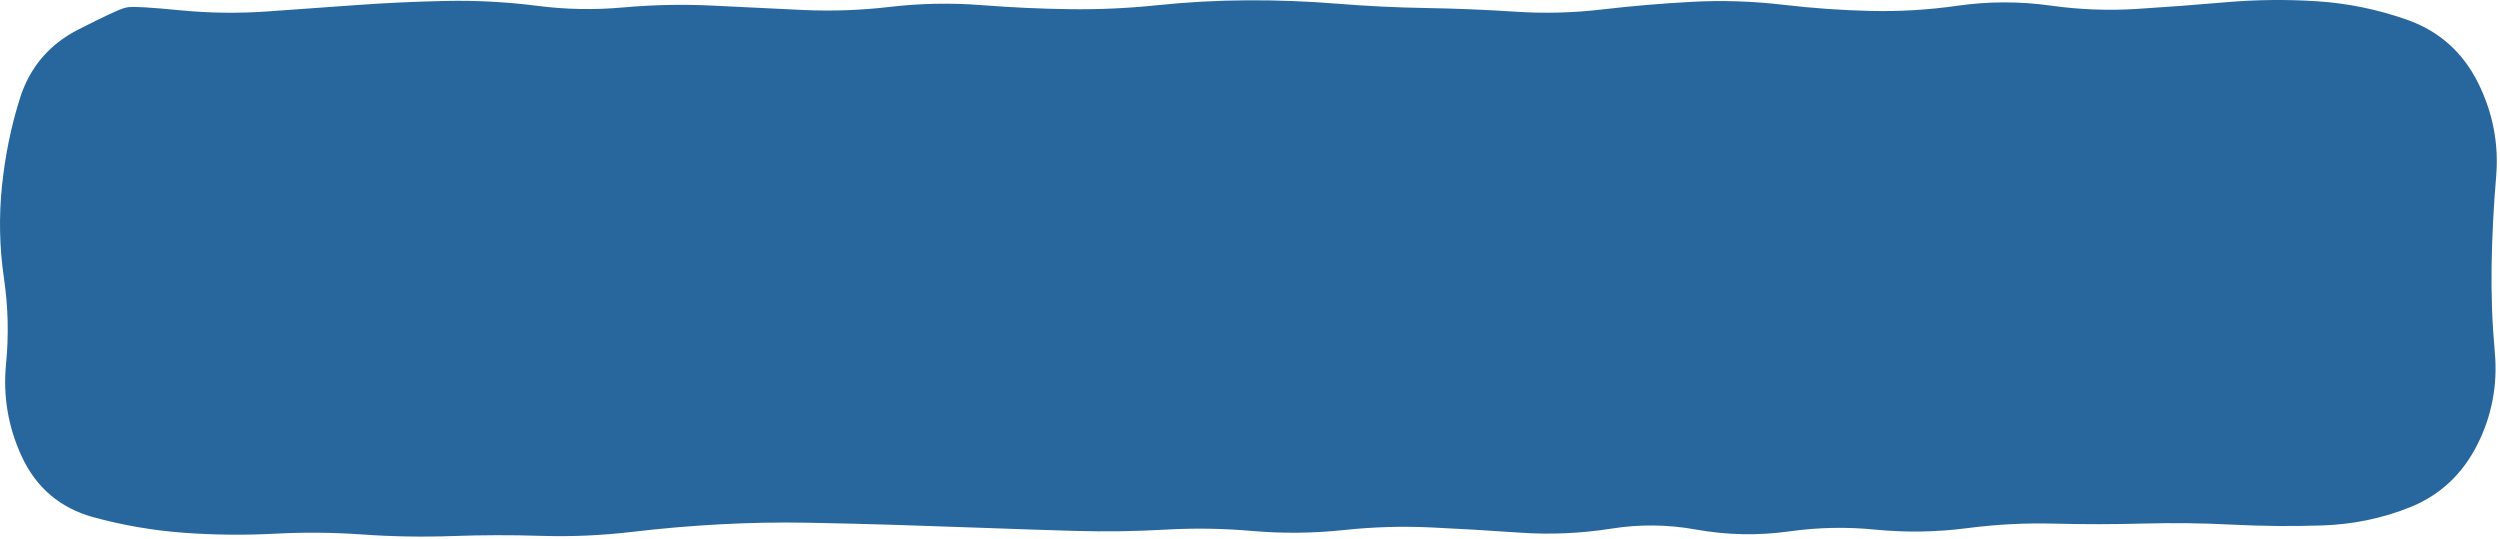
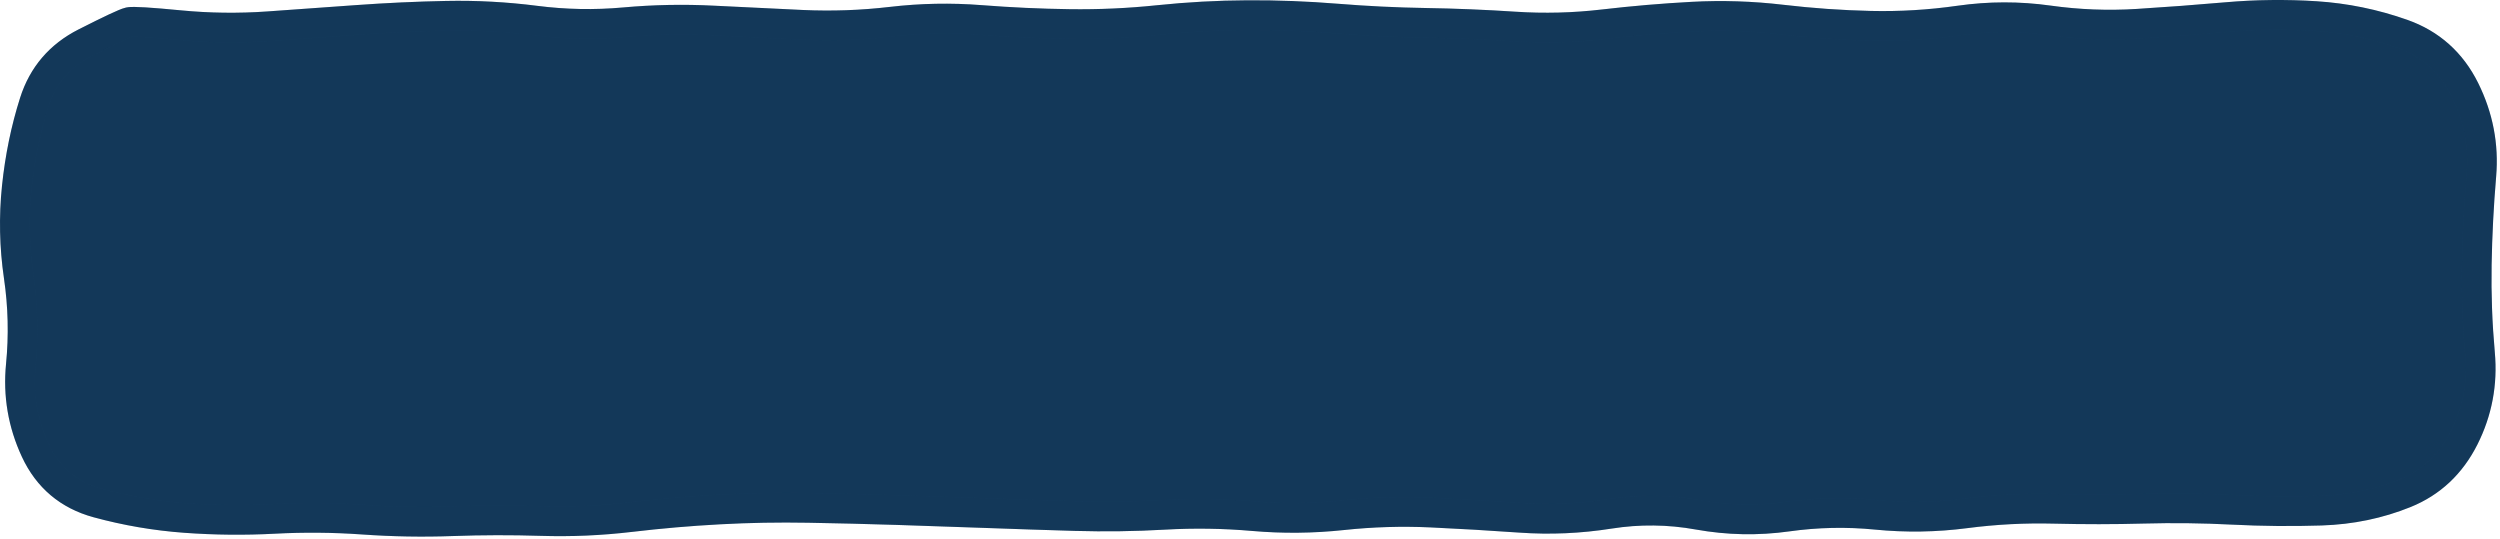
<svg xmlns="http://www.w3.org/2000/svg" width="325" height="70" viewBox="0 0 325 70" fill="none">
-   <path d="M2.105 18.132C2.105 9.611 9.012 2.704 17.533 2.704H306.819C315.34 2.704 322.248 9.611 322.248 18.132V51.418C322.248 59.939 315.34 66.847 306.819 66.847H17.533C9.012 66.847 2.105 59.939 2.105 51.418V18.132Z" fill="#28679E" />
-   <path d="M34.89 3.41L34.754 1.487L34.89 3.41ZM69.605 2.672L69.849 0.759L69.605 2.672ZM150.605 2.599L150.405 0.681L150.605 2.599ZM196.89 3.445L196.764 5.369L196.89 3.445ZM220.033 2.164L219.93 0.238L220.033 2.164ZM254.748 2.655L254.475 0.746L254.748 2.655ZM289.462 2.219L289.629 4.14L289.462 2.219ZM312.312 4.398L312.954 2.58L312.312 4.398ZM322.578 22.794L320.656 22.631L322.578 22.794ZM312.651 64.127L311.928 62.339L312.651 64.127ZM301.776 66.382L301.713 64.455L301.776 66.382ZM290.22 66.273L290.319 64.347L290.22 66.273ZM255.505 66.746L255.257 64.833L255.505 66.746ZM243.934 66.927L243.745 68.847L243.934 66.927ZM232.363 67.167L232.095 65.257L232.363 67.167ZM220.791 66.938L220.45 68.836L220.791 66.938ZM209.22 66.81L209.521 68.715L209.22 66.81ZM197.648 67.315L197.784 65.391L197.648 67.315ZM174.505 66.987L174.711 68.905L174.505 66.987ZM162.934 67.102L162.767 69.023L162.934 67.102ZM139.791 67.089L139.735 69.017L139.791 67.089ZM58.791 67.758L58.722 65.831L58.791 67.758ZM24.077 67.338L24.218 65.415L24.077 67.338ZM11.079 5.547L10.207 3.827L11.079 5.547ZM23.319 3.263L23.134 5.182C27.098 5.565 31.062 5.616 35.027 5.334L34.89 3.41L34.754 1.487C31.004 1.753 27.255 1.705 23.504 1.343L23.319 3.263ZM34.89 3.41L35.027 5.334C38.885 5.06 42.742 4.784 46.6 4.507L46.462 2.583L46.324 0.66C42.467 0.937 38.61 1.213 34.754 1.487L34.89 3.41ZM46.462 2.583L46.6 4.507C50.424 4.232 54.248 4.056 58.072 3.978L58.033 2.05L57.994 0.122C54.104 0.2 50.214 0.38 46.324 0.66L46.462 2.583ZM58.033 2.05L58.072 3.978C61.834 3.902 65.596 4.104 69.36 4.585L69.605 2.672L69.849 0.759C65.899 0.254 61.947 0.042 57.994 0.122L58.033 2.05ZM69.605 2.672L69.36 4.585C73.355 5.096 77.353 5.171 81.349 4.811L81.176 2.89L81.003 0.969C77.285 1.305 73.568 1.235 69.849 0.759L69.605 2.672ZM81.176 2.89L81.349 4.811C85.116 4.471 88.882 4.398 92.649 4.592L92.748 2.666L92.847 0.74C88.898 0.537 84.95 0.613 81.003 0.969L81.176 2.89ZM92.748 2.666L92.649 4.592C96.51 4.79 100.371 4.977 104.231 5.152L104.319 3.226L104.407 1.299C100.553 1.124 96.7 0.937 92.847 0.74L92.748 2.666ZM104.319 3.226L104.231 5.152C108.193 5.332 112.154 5.191 116.114 4.729L115.89 2.813L115.667 0.898C111.912 1.336 108.159 1.47 104.407 1.299L104.319 3.226ZM115.89 2.813L116.114 4.729C119.847 4.293 123.579 4.221 127.311 4.513L127.462 2.591L127.612 0.668C123.63 0.356 119.648 0.433 115.667 0.898L115.89 2.813ZM127.462 2.591L127.311 4.513C131.21 4.818 135.108 4.998 139.007 5.051L139.033 3.123L139.06 1.194C135.244 1.142 131.428 0.967 127.612 0.668L127.462 2.591ZM139.033 3.123L139.007 5.051C142.94 5.105 146.873 4.927 150.804 4.517L150.605 2.599L150.405 0.681C146.622 1.075 142.841 1.246 139.06 1.194L139.033 3.123ZM150.605 2.599L150.804 4.517C154.599 4.122 158.393 3.915 162.186 3.896L162.176 1.968L162.166 0.039C158.245 0.059 154.325 0.273 150.405 0.681L150.605 2.599ZM162.176 1.968L162.186 3.896C165.988 3.877 169.79 4.021 173.592 4.33L173.748 2.407L173.903 0.485C169.991 0.168 166.079 0.019 162.166 0.039L162.176 1.968ZM173.748 2.407L173.592 4.33C177.49 4.645 181.389 4.835 185.288 4.898L185.319 2.97L185.35 1.042C181.535 0.98 177.719 0.794 173.903 0.485L173.748 2.407ZM185.319 2.97L185.288 4.898C189.113 4.96 192.938 5.117 196.764 5.369L196.89 3.445L197.017 1.521C193.128 1.264 189.239 1.105 185.35 1.042L185.319 2.97ZM196.89 3.445L196.764 5.369C200.738 5.631 204.713 5.53 208.686 5.065L208.462 3.15L208.238 1.234C204.497 1.672 200.757 1.767 197.017 1.521L196.89 3.445ZM208.462 3.15L208.686 5.065C212.503 4.619 216.32 4.294 220.136 4.09L220.033 2.164L219.93 0.238C216.033 0.447 212.135 0.779 208.238 1.234L208.462 3.15ZM220.033 2.164L220.136 4.09C223.883 3.89 227.63 4.01 231.379 4.452L231.605 2.536L231.83 0.621C227.865 0.154 223.898 0.026 219.93 0.238L220.033 2.164ZM231.605 2.536L231.379 4.452C235.296 4.913 239.214 5.189 243.132 5.278L243.176 3.35L243.22 1.422C239.424 1.335 235.628 1.068 231.83 0.621L231.605 2.536ZM243.176 3.35L243.132 5.278C247.096 5.369 251.059 5.131 255.021 4.564L254.748 2.655L254.475 0.746C250.721 1.283 246.97 1.508 243.22 1.422L243.176 3.35ZM254.748 2.655L255.021 4.564C258.699 4.038 262.374 4.033 266.051 4.548L266.319 2.638L266.587 0.728C262.55 0.163 258.511 0.169 254.475 0.746L254.748 2.655ZM266.319 2.638L266.051 4.548C270.036 5.106 274.023 5.261 278.011 5.011L277.89 3.086L277.77 1.161C274.043 1.395 270.316 1.251 266.587 0.728L266.319 2.638ZM277.89 3.086L278.011 5.011C281.884 4.768 285.757 4.478 289.629 4.14L289.462 2.219L289.294 0.298C285.453 0.633 281.611 0.921 277.77 1.161L277.89 3.086ZM289.462 2.219L289.629 4.14C293.39 3.812 297.15 3.769 300.91 4.011L301.033 2.086L301.157 0.161C297.203 -0.093 293.248 -0.047 289.294 0.298L289.462 2.219ZM301.033 2.086L300.91 4.011C304.589 4.247 308.174 4.982 311.669 6.217L312.312 4.398L312.954 2.58C309.126 1.227 305.192 0.42 301.157 0.161L301.033 2.086ZM312.312 4.398L311.669 6.217C314.848 7.34 317.173 9.409 318.711 12.514L320.439 11.659L322.167 10.803C320.193 6.816 317.1 4.045 312.954 2.58L312.312 4.398ZM320.439 11.659L318.711 12.514C320.313 15.751 320.956 19.111 320.656 22.631L322.578 22.794L324.499 22.958C324.86 18.723 324.077 14.659 322.167 10.803L320.439 11.659ZM322.578 22.794L320.656 22.631C320.322 26.551 320.121 30.462 320.054 34.363L321.982 34.396L323.91 34.429C323.977 30.616 324.173 26.792 324.499 22.958L322.578 22.794ZM321.982 34.396L320.054 34.363C319.986 38.289 320.13 42.218 320.485 46.149L322.406 45.975L324.326 45.802C323.983 42.008 323.845 38.217 323.91 34.429L321.982 34.396ZM322.406 45.975L320.485 46.149C320.802 49.657 320.181 52.943 318.62 56.048L320.343 56.914L322.066 57.781C323.953 54.025 324.707 50.019 324.326 45.802L322.406 45.975ZM320.343 56.914L318.62 56.048C317.095 59.081 314.876 61.146 311.928 62.339L312.651 64.127L313.375 65.915C317.234 64.352 320.142 61.608 322.066 57.781L320.343 56.914ZM312.651 64.127L311.928 62.339C308.745 63.628 305.344 64.336 301.713 64.455L301.776 66.382L301.839 68.31C305.901 68.177 309.751 67.382 313.375 65.915L312.651 64.127ZM301.776 66.382L301.713 64.455C297.92 64.579 294.122 64.543 290.319 64.347L290.22 66.273L290.121 68.199C294.031 68.4 297.938 68.437 301.839 68.31L301.776 66.382ZM290.22 66.273L290.319 64.347C286.411 64.145 282.503 64.098 278.595 64.206L278.648 66.133L278.701 68.061C282.508 67.957 286.314 68.003 290.121 68.199L290.22 66.273ZM278.648 66.133L278.595 64.206C274.773 64.311 270.95 64.314 267.127 64.215L267.077 66.143L267.027 68.071C270.918 68.171 274.81 68.168 278.701 68.061L278.648 66.133ZM267.077 66.143L267.127 64.215C263.169 64.112 259.212 64.319 255.257 64.833L255.505 66.746L255.754 68.658C259.513 68.169 263.271 67.974 267.027 68.071L267.077 66.143ZM255.505 66.746L255.257 64.833C251.544 65.316 247.834 65.374 244.124 65.008L243.934 66.927L243.745 68.847C247.748 69.242 251.752 69.179 255.754 68.658L255.505 66.746ZM243.934 66.927L244.124 65.008C240.113 64.612 236.103 64.696 232.095 65.257L232.363 67.167L232.63 69.077C236.337 68.558 240.04 68.481 243.745 68.847L243.934 66.927ZM232.363 67.167L232.095 65.257C228.441 65.77 224.79 65.697 221.133 65.04L220.791 66.938L220.45 68.836C224.507 69.566 228.57 69.647 232.63 69.077L232.363 67.167ZM220.791 66.938L221.133 65.04C217.064 64.308 212.99 64.263 208.919 64.905L209.22 66.81L209.521 68.715C213.164 68.14 216.804 68.18 220.45 68.836L220.791 66.938ZM209.22 66.81L208.919 64.905C205.205 65.492 201.494 65.654 197.784 65.391L197.648 67.315L197.512 69.239C201.517 69.522 205.52 69.347 209.521 68.715L209.22 66.81ZM197.648 67.315L197.784 65.391C193.912 65.118 190.039 64.891 186.166 64.711L186.077 66.637L185.987 68.564C189.829 68.742 193.671 68.968 197.512 69.239L197.648 67.315ZM186.077 66.637L186.166 64.711C182.211 64.527 178.255 64.647 174.3 65.069L174.505 66.987L174.711 68.905C178.47 68.503 182.229 68.389 185.987 68.564L186.077 66.637ZM174.505 66.987L174.3 65.069C170.567 65.469 166.834 65.506 163.101 65.18L162.934 67.102L162.767 69.023C166.748 69.37 170.73 69.33 174.711 68.905L174.505 66.987ZM162.934 67.102L163.101 65.18C159.152 64.836 155.203 64.777 151.253 65.002L151.363 66.927L151.472 68.853C155.237 68.638 159.002 68.695 162.767 69.023L162.934 67.102ZM151.363 66.927L151.253 65.002C147.451 65.219 143.649 65.272 139.847 65.161L139.791 67.089L139.735 69.017C143.648 69.131 147.56 69.076 151.472 68.853L151.363 66.927ZM139.791 67.089L139.847 65.161C135.995 65.049 132.143 64.922 128.291 64.781L128.22 66.708L128.149 68.635C132.011 68.777 135.873 68.904 139.735 69.017L139.791 67.089ZM128.22 66.708L128.291 64.781C124.43 64.639 120.57 64.507 116.709 64.385L116.648 66.313L116.587 68.24C120.441 68.362 124.295 68.494 128.149 68.635L128.22 66.708ZM116.648 66.313L116.709 64.385C112.843 64.263 108.977 64.167 105.111 64.098L105.077 66.026L105.042 67.955C108.891 68.024 112.739 68.119 116.587 68.24L116.648 66.313ZM105.077 66.026L105.111 64.098C101.208 64.028 97.305 64.099 93.402 64.309L93.505 66.235L93.609 68.161C97.421 67.955 101.231 67.886 105.042 67.955L105.077 66.026ZM93.505 66.235L93.402 64.309C89.503 64.519 85.605 64.855 81.708 65.316L81.934 67.231L82.16 69.146C85.977 68.695 89.793 68.366 93.609 68.161L93.505 66.235ZM81.934 67.231L81.708 65.316C77.945 65.76 74.184 65.923 70.424 65.805L70.363 67.732L70.302 69.66C74.255 69.785 78.209 69.613 82.16 69.146L81.934 67.231ZM70.363 67.732L70.424 65.805C66.523 65.681 62.622 65.69 58.722 65.831L58.791 67.758L58.861 69.686C62.674 69.548 66.488 69.539 70.302 69.66L70.363 67.732ZM58.791 67.758L58.722 65.831C54.933 65.968 51.145 65.902 47.356 65.634L47.22 67.557L47.084 69.481C51.009 69.759 54.935 69.827 58.861 69.686L58.791 67.758ZM47.22 67.557L47.356 65.634C43.42 65.355 39.483 65.32 35.546 65.529L35.648 67.454L35.75 69.38C39.528 69.18 43.306 69.214 47.084 69.481L47.22 67.557ZM35.648 67.454L35.546 65.529C31.77 65.729 27.994 65.691 24.218 65.415L24.077 67.338L23.936 69.262C27.874 69.549 31.812 69.589 35.75 69.38L35.648 67.454ZM24.077 67.338L24.218 65.415C20.485 65.142 16.805 64.511 13.175 63.522L12.668 65.382L12.161 67.243C16.029 68.297 19.955 68.971 23.936 69.262L24.077 67.338ZM12.668 65.382L13.175 63.522C9.974 62.649 7.736 60.759 6.34 57.75L4.59 58.562L2.841 59.374C4.716 63.414 7.863 66.071 12.161 67.243L12.668 65.382ZM4.59 58.562L6.34 57.75C4.848 54.537 4.279 51.191 4.624 47.675L2.705 47.486L0.786 47.298C0.373 51.5 1.06 55.538 2.841 59.374L4.59 58.562ZM2.705 47.486L4.624 47.675C5.019 43.659 4.922 39.643 4.333 35.632L2.425 35.912L0.517 36.192C1.06 39.895 1.15 43.596 0.786 47.298L2.705 47.486ZM2.425 35.912L4.333 35.632C3.79 31.933 3.712 28.237 4.097 24.54L2.179 24.34L0.261 24.141C-0.158 28.158 -0.072 32.177 0.517 36.192L2.425 35.912ZM2.179 24.34L4.097 24.54C4.486 20.806 5.217 17.258 6.285 13.893L4.447 13.309L2.609 12.726C1.457 16.354 0.675 20.16 0.261 24.141L2.179 24.34ZM4.447 13.309L6.285 13.893C7.237 10.895 9.096 8.714 11.95 7.267L11.079 5.547L10.207 3.827C6.441 5.735 3.878 8.729 2.609 12.726L4.447 13.309ZM11.079 5.547L11.95 7.267C13.599 6.431 14.883 5.799 15.808 5.364C16.272 5.146 16.632 4.985 16.896 4.875C17.203 4.746 17.268 4.736 17.201 4.751L16.789 2.867L16.376 0.983C16.061 1.052 15.701 1.194 15.409 1.316C15.073 1.456 14.657 1.643 14.169 1.872C13.192 2.331 11.868 2.984 10.207 3.827L11.079 5.547ZM16.789 2.867L17.201 4.751C17.085 4.776 17.109 4.756 17.459 4.759C17.746 4.761 18.148 4.777 18.677 4.809C19.731 4.873 21.213 4.997 23.134 5.182L23.319 3.263L23.504 1.343C21.568 1.156 20.033 1.027 18.91 0.959C18.351 0.925 17.874 0.905 17.493 0.902C17.174 0.899 16.74 0.903 16.376 0.983L16.789 2.867Z" fill="#28679E" />
+   <path d="M2.105 18.132C2.105 9.611 9.012 2.704 17.533 2.704H306.819C315.34 2.704 322.248 9.611 322.248 18.132V51.418C322.248 59.939 315.34 66.847 306.819 66.847H17.533C9.012 66.847 2.105 59.939 2.105 51.418V18.132Z" fill="#18466F" />
+   <path d="M2.105 18.132C2.105 9.611 9.012 2.704 17.533 2.704H306.819C315.34 2.704 322.248 9.611 322.248 18.132V51.418C322.248 59.939 315.34 66.847 306.819 66.847H17.533C9.012 66.847 2.105 59.939 2.105 51.418V18.132Z" fill="black" fill-opacity="0.2" />
+   <path d="M34.89 3.41L34.754 1.487L34.89 3.41ZM69.605 2.672L69.849 0.759L69.605 2.672ZM150.605 2.599L150.405 0.681L150.605 2.599ZM196.89 3.445L196.764 5.369L196.89 3.445ZM220.033 2.164L219.93 0.238L220.033 2.164ZM254.748 2.655L254.475 0.746L254.748 2.655ZM289.462 2.219L289.629 4.14L289.462 2.219ZM312.312 4.398L312.954 2.58L312.312 4.398ZM322.578 22.794L320.656 22.631L322.578 22.794ZM312.651 64.127L311.928 62.339L312.651 64.127ZM301.776 66.382L301.713 64.455L301.776 66.382ZM290.22 66.273L290.319 64.347L290.22 66.273ZM255.505 66.746L255.257 64.833L255.505 66.746ZM243.934 66.927L243.745 68.847L243.934 66.927ZM232.363 67.167L232.095 65.257L232.363 67.167ZM220.791 66.938L220.45 68.836L220.791 66.938ZM209.22 66.81L209.521 68.715L209.22 66.81ZM197.648 67.315L197.784 65.391L197.648 67.315ZM174.505 66.987L174.711 68.905L174.505 66.987ZM162.934 67.102L162.767 69.023L162.934 67.102ZM139.791 67.089L139.735 69.017L139.791 67.089ZM58.791 67.758L58.722 65.831L58.791 67.758ZM24.077 67.338L24.218 65.415L24.077 67.338ZM11.079 5.547L10.207 3.827L11.079 5.547ZM23.319 3.263L23.134 5.182C27.098 5.565 31.062 5.616 35.027 5.334L34.89 3.41L34.754 1.487C31.004 1.753 27.255 1.705 23.504 1.343L23.319 3.263ZM34.89 3.41L35.027 5.334C38.885 5.06 42.742 4.784 46.6 4.507L46.462 2.583L46.324 0.66C42.467 0.937 38.61 1.213 34.754 1.487L34.89 3.41ZM46.462 2.583L46.6 4.507C50.424 4.232 54.248 4.056 58.072 3.978L58.033 2.05L57.994 0.122C54.104 0.2 50.214 0.38 46.324 0.66L46.462 2.583ZM58.033 2.05L58.072 3.978C61.834 3.902 65.596 4.104 69.36 4.585L69.605 2.672L69.849 0.759C65.899 0.254 61.947 0.042 57.994 0.122L58.033 2.05ZM69.605 2.672L69.36 4.585C73.355 5.096 77.353 5.171 81.349 4.811L81.176 2.89L81.003 0.969C77.285 1.305 73.568 1.235 69.849 0.759L69.605 2.672ZM81.176 2.89L81.349 4.811C85.116 4.471 88.882 4.398 92.649 4.592L92.748 2.666L92.846 0.74C88.898 0.537 84.95 0.613 81.003 0.969L81.176 2.89ZM92.748 2.666L92.649 4.592C96.51 4.79 100.37 4.977 104.231 5.152L104.319 3.226L104.407 1.299C100.553 1.124 96.7 0.937 92.846 0.74L92.748 2.666ZM104.319 3.226L104.231 5.152C108.193 5.332 112.154 5.191 116.114 4.729L115.89 2.813L115.667 0.898C111.912 1.336 108.159 1.47 104.407 1.299L104.319 3.226ZM115.89 2.813L116.114 4.729C119.847 4.293 123.579 4.221 127.311 4.513L127.462 2.591L127.612 0.668C123.63 0.356 119.648 0.433 115.667 0.898L115.89 2.813ZM127.462 2.591L127.311 4.513C131.21 4.818 135.108 4.998 139.007 5.051L139.033 3.123L139.06 1.194C135.244 1.142 131.428 0.967 127.612 0.668L127.462 2.591ZM139.033 3.123L139.007 5.051C142.94 5.105 146.873 4.927 150.804 4.517L150.605 2.599L150.405 0.681C146.622 1.075 142.841 1.246 139.06 1.194L139.033 3.123ZM150.605 2.599L150.804 4.517C154.599 4.122 158.393 3.915 162.186 3.896L162.176 1.968L162.166 0.039C158.245 0.059 154.325 0.273 150.405 0.681L150.605 2.599ZM162.176 1.968L162.186 3.896C165.988 3.877 169.79 4.021 173.592 4.33L173.748 2.407L173.903 0.485C169.991 0.168 166.079 0.019 162.166 0.039L162.176 1.968ZM173.748 2.407L173.592 4.33C177.49 4.645 181.389 4.835 185.288 4.898L185.319 2.97L185.35 1.042C181.535 0.98 177.719 0.794 173.903 0.485L173.748 2.407ZM185.319 2.97L185.288 4.898C189.113 4.96 192.938 5.117 196.764 5.369L196.89 3.445L197.017 1.521C193.128 1.264 189.239 1.105 185.35 1.042L185.319 2.97ZM196.89 3.445L196.764 5.369C200.738 5.631 204.713 5.53 208.686 5.065L208.462 3.15L208.238 1.234C204.497 1.672 200.757 1.767 197.017 1.521L196.89 3.445ZM208.462 3.15L208.686 5.065C212.503 4.619 216.32 4.294 220.136 4.09L220.033 2.164L219.93 0.238C216.033 0.447 212.135 0.779 208.238 1.234L208.462 3.15ZM220.033 2.164L220.136 4.09C223.883 3.89 227.63 4.01 231.379 4.452L231.605 2.536L231.83 0.621C227.865 0.154 223.898 0.026 219.93 0.238L220.033 2.164ZM231.605 2.536L231.379 4.452C235.296 4.913 239.214 5.189 243.132 5.278L243.176 3.35L243.22 1.422C239.424 1.335 235.628 1.068 231.83 0.621L231.605 2.536ZM243.176 3.35L243.132 5.278C247.096 5.369 251.059 5.131 255.021 4.564L254.748 2.655L254.475 0.746C250.721 1.283 246.97 1.508 243.22 1.422L243.176 3.35ZM254.748 2.655L255.021 4.564C258.699 4.038 262.374 4.033 266.051 4.548L266.319 2.638L266.587 0.728C262.55 0.163 258.511 0.169 254.475 0.746L254.748 2.655ZM266.319 2.638L266.051 4.548C270.036 5.106 274.023 5.261 278.011 5.011L277.89 3.086L277.77 1.161C274.043 1.395 270.316 1.251 266.587 0.728L266.319 2.638ZM277.89 3.086L278.011 5.011C281.884 4.768 285.757 4.478 289.629 4.14L289.462 2.219L289.294 0.298C285.453 0.633 281.611 0.921 277.77 1.161L277.89 3.086ZM289.462 2.219L289.629 4.14C293.39 3.812 297.15 3.769 300.91 4.011L301.033 2.086L301.157 0.161C297.203 -0.093 293.248 -0.047 289.294 0.298L289.462 2.219ZM301.033 2.086L300.91 4.011C304.589 4.247 308.174 4.982 311.669 6.217L312.312 4.398L312.954 2.58C309.126 1.227 305.192 0.42 301.157 0.161L301.033 2.086ZM312.312 4.398L311.669 6.217C314.848 7.34 317.173 9.409 318.711 12.514L320.439 11.659L322.167 10.803C320.193 6.816 317.1 4.045 312.954 2.58L312.312 4.398ZM320.439 11.659L318.711 12.514C320.313 15.751 320.956 19.111 320.656 22.631L322.578 22.794L324.499 22.958C324.86 18.723 324.077 14.659 322.167 10.803L320.439 11.659ZM322.578 22.794L320.656 22.631C320.322 26.551 320.121 30.462 320.054 34.363L321.982 34.396L323.91 34.429C323.977 30.616 324.173 26.792 324.499 22.958L322.578 22.794ZM321.982 34.396L320.054 34.363C319.986 38.289 320.13 42.218 320.485 46.149L322.406 45.975L324.326 45.802C323.983 42.008 323.845 38.217 323.91 34.429L321.982 34.396ZM322.406 45.975L320.485 46.149C320.802 49.657 320.181 52.943 318.62 56.048L320.343 56.914L322.066 57.781C323.953 54.025 324.707 50.019 324.326 45.802L322.406 45.975ZM320.343 56.914L318.62 56.048C317.095 59.081 314.876 61.146 311.928 62.339L312.651 64.127L313.375 65.915C317.234 64.352 320.142 61.608 322.066 57.781L320.343 56.914ZM312.651 64.127L311.928 62.339C308.745 63.628 305.344 64.336 301.713 64.455L301.776 66.382L301.839 68.31C305.901 68.177 309.751 67.382 313.375 65.915L312.651 64.127ZM301.776 66.382L301.713 64.455C297.92 64.579 294.122 64.543 290.319 64.347L290.22 66.273L290.121 68.199C294.031 68.4 297.938 68.437 301.839 68.31L301.776 66.382ZM290.22 66.273L290.319 64.347C286.411 64.145 282.503 64.098 278.595 64.206L278.648 66.133L278.701 68.061C282.508 67.957 286.314 68.003 290.121 68.199L290.22 66.273ZM278.648 66.133L278.595 64.206C274.773 64.311 270.95 64.314 267.127 64.215L267.077 66.143L267.027 68.071C270.918 68.171 274.81 68.168 278.701 68.061L278.648 66.133ZM267.077 66.143L267.127 64.215C263.169 64.112 259.212 64.319 255.257 64.833L255.505 66.746L255.754 68.658C259.513 68.169 263.27 67.974 267.027 68.071L267.077 66.143ZM255.505 66.746L255.257 64.833C251.544 65.316 247.834 65.374 244.124 65.008L243.934 66.927L243.745 68.847C247.748 69.242 251.752 69.179 255.754 68.658L255.505 66.746ZM243.934 66.927L244.124 65.008C240.113 64.612 236.103 64.696 232.095 65.257L232.363 67.167L232.63 69.077C236.337 68.558 240.04 68.481 243.745 68.847L243.934 66.927ZM232.363 67.167L232.095 65.257C228.441 65.77 224.79 65.697 221.133 65.04L220.791 66.938L220.45 68.836C224.507 69.566 228.57 69.647 232.63 69.077L232.363 67.167ZM220.791 66.938L221.133 65.04C217.064 64.308 212.99 64.263 208.919 64.905L209.22 66.81L209.521 68.715C213.164 68.14 216.804 68.18 220.45 68.836L220.791 66.938ZM209.22 66.81L208.919 64.905C205.205 65.492 201.494 65.654 197.784 65.391L197.648 67.315L197.512 69.239C201.517 69.522 205.52 69.347 209.521 68.715L209.22 66.81ZM197.648 67.315L197.784 65.391C193.912 65.118 190.039 64.891 186.166 64.711L186.077 66.637L185.987 68.564C189.829 68.742 193.671 68.968 197.512 69.239L197.648 67.315ZM186.077 66.637L186.166 64.711C182.211 64.527 178.255 64.647 174.3 65.069L174.505 66.987L174.711 68.905C178.47 68.503 182.229 68.389 185.987 68.564L186.077 66.637ZM174.505 66.987L174.3 65.069C170.567 65.469 166.834 65.506 163.101 65.18L162.934 67.102L162.767 69.023C166.748 69.37 170.73 69.33 174.711 68.905L174.505 66.987ZM162.934 67.102L163.101 65.18C159.152 64.836 155.203 64.777 151.253 65.002L151.363 66.927L151.472 68.853C155.237 68.638 159.001 68.695 162.767 69.023L162.934 67.102ZM151.363 66.927L151.253 65.002C147.451 65.219 143.649 65.272 139.847 65.161L139.791 67.089L139.735 69.017C143.648 69.131 147.56 69.076 151.472 68.853L151.363 66.927ZM139.791 67.089L139.847 65.161C135.995 65.049 132.143 64.922 128.291 64.781L128.22 66.708L128.149 68.635C132.011 68.777 135.873 68.904 139.735 69.017L139.791 67.089ZM128.22 66.708L128.291 64.781C124.43 64.639 120.57 64.507 116.709 64.385L116.648 66.313L116.587 68.24C120.441 68.362 124.295 68.494 128.149 68.635L128.22 66.708ZM116.648 66.313L116.709 64.385C112.843 64.263 108.977 64.167 105.111 64.098L105.077 66.026L105.042 67.955C108.891 68.024 112.739 68.119 116.587 68.24L116.648 66.313ZM105.077 66.026L105.111 64.098C101.208 64.028 97.305 64.099 93.402 64.309L93.505 66.235L93.609 68.161C97.42 67.955 101.231 67.886 105.042 67.955L105.077 66.026ZM93.505 66.235L93.402 64.309C89.503 64.519 85.605 64.855 81.708 65.316L81.934 67.231L82.16 69.146C85.977 68.695 89.793 68.366 93.609 68.161L93.505 66.235ZM81.934 67.231L81.708 65.316C77.945 65.76 74.184 65.923 70.424 65.805L70.363 67.732L70.302 69.66C74.255 69.785 78.209 69.613 82.16 69.146L81.934 67.231ZM70.363 67.732L70.424 65.805C66.523 65.681 62.622 65.69 58.722 65.831L58.791 67.758L58.861 69.686C62.674 69.548 66.488 69.539 70.302 69.66L70.363 67.732ZM58.791 67.758L58.722 65.831C54.933 65.968 51.145 65.902 47.356 65.634L47.22 67.557L47.084 69.481C51.009 69.759 54.935 69.827 58.861 69.686L58.791 67.758ZM47.22 67.557L47.356 65.634C43.42 65.355 39.483 65.32 35.546 65.529L35.648 67.454L35.75 69.38C39.528 69.18 43.306 69.214 47.084 69.481L47.22 67.557ZM35.648 67.454L35.546 65.529C31.77 65.729 27.994 65.691 24.218 65.415L24.077 67.338L23.936 69.262C27.874 69.549 31.812 69.589 35.75 69.38L35.648 67.454ZM24.077 67.338L24.218 65.415C20.485 65.142 16.805 64.511 13.175 63.522L12.668 65.382L12.161 67.243C16.029 68.297 19.955 68.971 23.936 69.262L24.077 67.338ZM12.668 65.382L13.175 63.522C9.974 62.649 7.736 60.759 6.34 57.75L4.59 58.562L2.841 59.374C4.716 63.414 7.863 66.071 12.161 67.243L12.668 65.382ZM4.59 58.562L6.34 57.75C4.848 54.537 4.279 51.191 4.624 47.675L2.705 47.486L0.786 47.298C0.373 51.5 1.06 55.538 2.841 59.374L4.59 58.562ZM2.705 47.486L4.624 47.675C5.019 43.659 4.922 39.643 4.333 35.632L2.425 35.912L0.517 36.192C1.06 39.895 1.15 43.596 0.786 47.298L2.705 47.486ZM2.425 35.912L4.333 35.632C3.79 31.933 3.712 28.237 4.097 24.54L2.179 24.34L0.261 24.141C-0.158 28.158 -0.072 32.177 0.517 36.192L2.425 35.912ZM2.179 24.34L4.097 24.54C4.486 20.806 5.217 17.258 6.285 13.893L4.447 13.309L2.609 12.726C1.457 16.354 0.675 20.16 0.261 24.141L2.179 24.34ZM4.447 13.309L6.285 13.893C7.237 10.895 9.096 8.714 11.95 7.267L11.079 5.547L10.207 3.827C6.441 5.735 3.878 8.729 2.609 12.726L4.447 13.309ZM11.079 5.547L11.95 7.267C13.599 6.431 14.883 5.799 15.808 5.364C16.272 5.146 16.632 4.985 16.896 4.875C17.203 4.746 17.268 4.736 17.201 4.751L16.789 2.867L16.376 0.983C16.061 1.052 15.701 1.194 15.409 1.316C15.073 1.456 14.657 1.643 14.169 1.872C13.192 2.331 11.868 2.984 10.207 3.827L11.079 5.547ZM16.789 2.867L17.201 4.751C17.085 4.776 17.109 4.756 17.459 4.759C17.746 4.761 18.148 4.777 18.677 4.809C19.731 4.873 21.213 4.997 23.134 5.182L23.319 3.263L23.504 1.343C21.568 1.156 20.033 1.027 18.91 0.959C18.351 0.925 17.874 0.905 17.493 0.902C17.174 0.899 16.74 0.903 16.376 0.983L16.789 2.867Z" fill="#18466F" />
+   <path d="M34.89 3.41L34.754 1.487L34.89 3.41ZM69.605 2.672L69.849 0.759L69.605 2.672ZM150.605 2.599L150.405 0.681L150.605 2.599ZM196.89 3.445L196.764 5.369L196.89 3.445ZM220.033 2.164L219.93 0.238L220.033 2.164ZM254.748 2.655L254.475 0.746L254.748 2.655ZM289.462 2.219L289.629 4.14L289.462 2.219ZM312.312 4.398L312.954 2.58L312.312 4.398ZM322.578 22.794L320.656 22.631L322.578 22.794ZM312.651 64.127L311.928 62.339L312.651 64.127ZM301.776 66.382L301.713 64.455L301.776 66.382ZM290.22 66.273L290.319 64.347L290.22 66.273ZM255.505 66.746L255.257 64.833L255.505 66.746ZM243.934 66.927L243.745 68.847L243.934 66.927ZM232.363 67.167L232.095 65.257L232.363 67.167ZM220.791 66.938L220.45 68.836L220.791 66.938ZM209.22 66.81L209.521 68.715L209.22 66.81ZM197.648 67.315L197.784 65.391L197.648 67.315ZM174.505 66.987L174.711 68.905L174.505 66.987ZM162.934 67.102L162.767 69.023L162.934 67.102ZM139.791 67.089L139.735 69.017L139.791 67.089ZM58.791 67.758L58.722 65.831L58.791 67.758ZM24.077 67.338L24.218 65.415L24.077 67.338ZM11.079 5.547L10.207 3.827L11.079 5.547ZM23.319 3.263L23.134 5.182C27.098 5.565 31.062 5.616 35.027 5.334L34.89 3.41L34.754 1.487C31.004 1.753 27.255 1.705 23.504 1.343L23.319 3.263ZM34.89 3.41L35.027 5.334C38.885 5.06 42.742 4.784 46.6 4.507L46.462 2.583L46.324 0.66C42.467 0.937 38.61 1.213 34.754 1.487L34.89 3.41ZM46.462 2.583L46.6 4.507C50.424 4.232 54.248 4.056 58.072 3.978L58.033 2.05L57.994 0.122C54.104 0.2 50.214 0.38 46.324 0.66L46.462 2.583ZM58.033 2.05L58.072 3.978C61.834 3.902 65.596 4.104 69.36 4.585L69.605 2.672L69.849 0.759C65.899 0.254 61.947 0.042 57.994 0.122L58.033 2.05ZM69.605 2.672L69.36 4.585C73.355 5.096 77.353 5.171 81.349 4.811L81.176 2.89L81.003 0.969C77.285 1.305 73.568 1.235 69.849 0.759L69.605 2.672ZM81.176 2.89L81.349 4.811C85.116 4.471 88.882 4.398 92.649 4.592L92.748 2.666L92.846 0.74C88.898 0.537 84.95 0.613 81.003 0.969L81.176 2.89ZM92.748 2.666L92.649 4.592C96.51 4.79 100.37 4.977 104.231 5.152L104.319 3.226L104.407 1.299C100.553 1.124 96.7 0.937 92.846 0.74L92.748 2.666ZM104.319 3.226L104.231 5.152C108.193 5.332 112.154 5.191 116.114 4.729L115.89 2.813L115.667 0.898C111.912 1.336 108.159 1.47 104.407 1.299L104.319 3.226ZM115.89 2.813L116.114 4.729C119.847 4.293 123.579 4.221 127.311 4.513L127.462 2.591L127.612 0.668C123.63 0.356 119.648 0.433 115.667 0.898L115.89 2.813ZM127.462 2.591L127.311 4.513C131.21 4.818 135.108 4.998 139.007 5.051L139.033 3.123L139.06 1.194C135.244 1.142 131.428 0.967 127.612 0.668L127.462 2.591ZM139.033 3.123L139.007 5.051C142.94 5.105 146.873 4.927 150.804 4.517L150.605 2.599L150.405 0.681C146.622 1.075 142.841 1.246 139.06 1.194L139.033 3.123ZM150.605 2.599L150.804 4.517C154.599 4.122 158.393 3.915 162.186 3.896L162.176 1.968L162.166 0.039C158.245 0.059 154.325 0.273 150.405 0.681L150.605 2.599ZM162.176 1.968L162.186 3.896C165.988 3.877 169.79 4.021 173.592 4.33L173.748 2.407L173.903 0.485C169.991 0.168 166.079 0.019 162.166 0.039L162.176 1.968ZM173.748 2.407L173.592 4.33C177.49 4.645 181.389 4.835 185.288 4.898L185.319 2.97L185.35 1.042C181.535 0.98 177.719 0.794 173.903 0.485L173.748 2.407ZM185.319 2.97L185.288 4.898C189.113 4.96 192.938 5.117 196.764 5.369L196.89 3.445L197.017 1.521C193.128 1.264 189.239 1.105 185.35 1.042L185.319 2.97ZM196.89 3.445L196.764 5.369C200.738 5.631 204.713 5.53 208.686 5.065L208.462 3.15L208.238 1.234C204.497 1.672 200.757 1.767 197.017 1.521L196.89 3.445ZM208.462 3.15L208.686 5.065C212.503 4.619 216.32 4.294 220.136 4.09L220.033 2.164L219.93 0.238C216.033 0.447 212.135 0.779 208.238 1.234L208.462 3.15ZM220.033 2.164L220.136 4.09C223.883 3.89 227.63 4.01 231.379 4.452L231.605 2.536L231.83 0.621C227.865 0.154 223.898 0.026 219.93 0.238L220.033 2.164ZM231.605 2.536L231.379 4.452C235.296 4.913 239.214 5.189 243.132 5.278L243.176 3.35L243.22 1.422C239.424 1.335 235.628 1.068 231.83 0.621L231.605 2.536ZM243.176 3.35L243.132 5.278C247.096 5.369 251.059 5.131 255.021 4.564L254.748 2.655L254.475 0.746C250.721 1.283 246.97 1.508 243.22 1.422L243.176 3.35ZM254.748 2.655L255.021 4.564C258.699 4.038 262.374 4.033 266.051 4.548L266.319 2.638L266.587 0.728C262.55 0.163 258.511 0.169 254.475 0.746L254.748 2.655ZM266.319 2.638L266.051 4.548C270.036 5.106 274.023 5.261 278.011 5.011L277.89 3.086L277.77 1.161C274.043 1.395 270.316 1.251 266.587 0.728L266.319 2.638ZM277.89 3.086L278.011 5.011C281.884 4.768 285.757 4.478 289.629 4.14L289.462 2.219L289.294 0.298C285.453 0.633 281.611 0.921 277.77 1.161L277.89 3.086ZM289.462 2.219L289.629 4.14C293.39 3.812 297.15 3.769 300.91 4.011L301.033 2.086L301.157 0.161C297.203 -0.093 293.248 -0.047 289.294 0.298L289.462 2.219ZM301.033 2.086L300.91 4.011C304.589 4.247 308.174 4.982 311.669 6.217L312.312 4.398L312.954 2.58C309.126 1.227 305.192 0.42 301.157 0.161L301.033 2.086ZM312.312 4.398L311.669 6.217C314.848 7.34 317.173 9.409 318.711 12.514L320.439 11.659L322.167 10.803C320.193 6.816 317.1 4.045 312.954 2.58L312.312 4.398ZM320.439 11.659L318.711 12.514C320.313 15.751 320.956 19.111 320.656 22.631L322.578 22.794L324.499 22.958C324.86 18.723 324.077 14.659 322.167 10.803L320.439 11.659ZM322.578 22.794L320.656 22.631C320.322 26.551 320.121 30.462 320.054 34.363L321.982 34.396L323.91 34.429C323.977 30.616 324.173 26.792 324.499 22.958L322.578 22.794ZM321.982 34.396L320.054 34.363C319.986 38.289 320.13 42.218 320.485 46.149L322.406 45.975L324.326 45.802C323.983 42.008 323.845 38.217 323.91 34.429L321.982 34.396ZM322.406 45.975L320.485 46.149C320.802 49.657 320.181 52.943 318.62 56.048L320.343 56.914L322.066 57.781C323.953 54.025 324.707 50.019 324.326 45.802L322.406 45.975ZM320.343 56.914L318.62 56.048C317.095 59.081 314.876 61.146 311.928 62.339L312.651 64.127L313.375 65.915C317.234 64.352 320.142 61.608 322.066 57.781L320.343 56.914ZM312.651 64.127L311.928 62.339C308.745 63.628 305.344 64.336 301.713 64.455L301.776 66.382L301.839 68.31C305.901 68.177 309.751 67.382 313.375 65.915L312.651 64.127ZM301.776 66.382L301.713 64.455C297.92 64.579 294.122 64.543 290.319 64.347L290.22 66.273L290.121 68.199C294.031 68.4 297.938 68.437 301.839 68.31L301.776 66.382ZM290.22 66.273L290.319 64.347C286.411 64.145 282.503 64.098 278.595 64.206L278.648 66.133L278.701 68.061C282.508 67.957 286.314 68.003 290.121 68.199L290.22 66.273ZM278.648 66.133L278.595 64.206C274.773 64.311 270.95 64.314 267.127 64.215L267.077 66.143L267.027 68.071C270.918 68.171 274.81 68.168 278.701 68.061L278.648 66.133ZM267.077 66.143L267.127 64.215C263.169 64.112 259.212 64.319 255.257 64.833L255.505 66.746L255.754 68.658C259.513 68.169 263.27 67.974 267.027 68.071L267.077 66.143ZM255.505 66.746L255.257 64.833C251.544 65.316 247.834 65.374 244.124 65.008L243.934 66.927L243.745 68.847C247.748 69.242 251.752 69.179 255.754 68.658L255.505 66.746ZM243.934 66.927L244.124 65.008C240.113 64.612 236.103 64.696 232.095 65.257L232.363 67.167L232.63 69.077C236.337 68.558 240.04 68.481 243.745 68.847L243.934 66.927ZM232.363 67.167L232.095 65.257C228.441 65.77 224.79 65.697 221.133 65.04L220.791 66.938L220.45 68.836C224.507 69.566 228.57 69.647 232.63 69.077L232.363 67.167ZM220.791 66.938L221.133 65.04C217.064 64.308 212.99 64.263 208.919 64.905L209.22 66.81L209.521 68.715C213.164 68.14 216.804 68.18 220.45 68.836L220.791 66.938ZM209.22 66.81L208.919 64.905C205.205 65.492 201.494 65.654 197.784 65.391L197.648 67.315L197.512 69.239C201.517 69.522 205.52 69.347 209.521 68.715L209.22 66.81ZM197.648 67.315L197.784 65.391C193.912 65.118 190.039 64.891 186.166 64.711L186.077 66.637L185.987 68.564C189.829 68.742 193.671 68.968 197.512 69.239L197.648 67.315ZM186.077 66.637L186.166 64.711C182.211 64.527 178.255 64.647 174.3 65.069L174.505 66.987L174.711 68.905C178.47 68.503 182.229 68.389 185.987 68.564L186.077 66.637ZM174.505 66.987L174.3 65.069C170.567 65.469 166.834 65.506 163.101 65.18L162.934 67.102L162.767 69.023C166.748 69.37 170.73 69.33 174.711 68.905L174.505 66.987ZM162.934 67.102L163.101 65.18C159.152 64.836 155.203 64.777 151.253 65.002L151.363 66.927L151.472 68.853C155.237 68.638 159.001 68.695 162.767 69.023L162.934 67.102ZM151.363 66.927L151.253 65.002C147.451 65.219 143.649 65.272 139.847 65.161L139.791 67.089L139.735 69.017C143.648 69.131 147.56 69.076 151.472 68.853L151.363 66.927ZM139.791 67.089L139.847 65.161C135.995 65.049 132.143 64.922 128.291 64.781L128.22 66.708L128.149 68.635C132.011 68.777 135.873 68.904 139.735 69.017L139.791 67.089ZM128.22 66.708L128.291 64.781C124.43 64.639 120.57 64.507 116.709 64.385L116.648 66.313L116.587 68.24C120.441 68.362 124.295 68.494 128.149 68.635L128.22 66.708ZM116.648 66.313L116.709 64.385C112.843 64.263 108.977 64.167 105.111 64.098L105.077 66.026L105.042 67.955C108.891 68.024 112.739 68.119 116.587 68.24L116.648 66.313ZM105.077 66.026L105.111 64.098C101.208 64.028 97.305 64.099 93.402 64.309L93.505 66.235L93.609 68.161C97.42 67.955 101.231 67.886 105.042 67.955L105.077 66.026ZM93.505 66.235L93.402 64.309C89.503 64.519 85.605 64.855 81.708 65.316L81.934 67.231L82.16 69.146C85.977 68.695 89.793 68.366 93.609 68.161L93.505 66.235ZM81.934 67.231L81.708 65.316C77.945 65.76 74.184 65.923 70.424 65.805L70.363 67.732L70.302 69.66C74.255 69.785 78.209 69.613 82.16 69.146L81.934 67.231ZM70.363 67.732L70.424 65.805C66.523 65.681 62.622 65.69 58.722 65.831L58.791 67.758L58.861 69.686C62.674 69.548 66.488 69.539 70.302 69.66L70.363 67.732ZM58.791 67.758L58.722 65.831C54.933 65.968 51.145 65.902 47.356 65.634L47.22 67.557L47.084 69.481C51.009 69.759 54.935 69.827 58.861 69.686L58.791 67.758ZM47.22 67.557L47.356 65.634C43.42 65.355 39.483 65.32 35.546 65.529L35.648 67.454L35.75 69.38C39.528 69.18 43.306 69.214 47.084 69.481L47.22 67.557ZM35.648 67.454L35.546 65.529C31.77 65.729 27.994 65.691 24.218 65.415L24.077 67.338L23.936 69.262C27.874 69.549 31.812 69.589 35.75 69.38L35.648 67.454ZM24.077 67.338L24.218 65.415C20.485 65.142 16.805 64.511 13.175 63.522L12.668 65.382L12.161 67.243C16.029 68.297 19.955 68.971 23.936 69.262L24.077 67.338ZM12.668 65.382L13.175 63.522C9.974 62.649 7.736 60.759 6.34 57.75L4.59 58.562L2.841 59.374C4.716 63.414 7.863 66.071 12.161 67.243L12.668 65.382ZM4.59 58.562L6.34 57.75C4.848 54.537 4.279 51.191 4.624 47.675L2.705 47.486L0.786 47.298C0.373 51.5 1.06 55.538 2.841 59.374L4.59 58.562ZM2.705 47.486L4.624 47.675C5.019 43.659 4.922 39.643 4.333 35.632L2.425 35.912L0.517 36.192C1.06 39.895 1.15 43.596 0.786 47.298L2.705 47.486ZM2.425 35.912L4.333 35.632C3.79 31.933 3.712 28.237 4.097 24.54L2.179 24.34L0.261 24.141C-0.158 28.158 -0.072 32.177 0.517 36.192L2.425 35.912ZM2.179 24.34L4.097 24.54C4.486 20.806 5.217 17.258 6.285 13.893L4.447 13.309L2.609 12.726C1.457 16.354 0.675 20.16 0.261 24.141L2.179 24.34ZM4.447 13.309L6.285 13.893C7.237 10.895 9.096 8.714 11.95 7.267L11.079 5.547L10.207 3.827C6.441 5.735 3.878 8.729 2.609 12.726L4.447 13.309ZM11.079 5.547L11.95 7.267C13.599 6.431 14.883 5.799 15.808 5.364C16.272 5.146 16.632 4.985 16.896 4.875C17.203 4.746 17.268 4.736 17.201 4.751L16.789 2.867L16.376 0.983C16.061 1.052 15.701 1.194 15.409 1.316C15.073 1.456 14.657 1.643 14.169 1.872C13.192 2.331 11.868 2.984 10.207 3.827L11.079 5.547ZM16.789 2.867L17.201 4.751C17.085 4.776 17.109 4.756 17.459 4.759C17.746 4.761 18.148 4.777 18.677 4.809C19.731 4.873 21.213 4.997 23.134 5.182L23.319 3.263L23.504 1.343C21.568 1.156 20.033 1.027 18.91 0.959C18.351 0.925 17.874 0.905 17.493 0.902C17.174 0.899 16.74 0.903 16.376 0.983L16.789 2.867Z" fill="black" fill-opacity="0.2" />
</svg>
